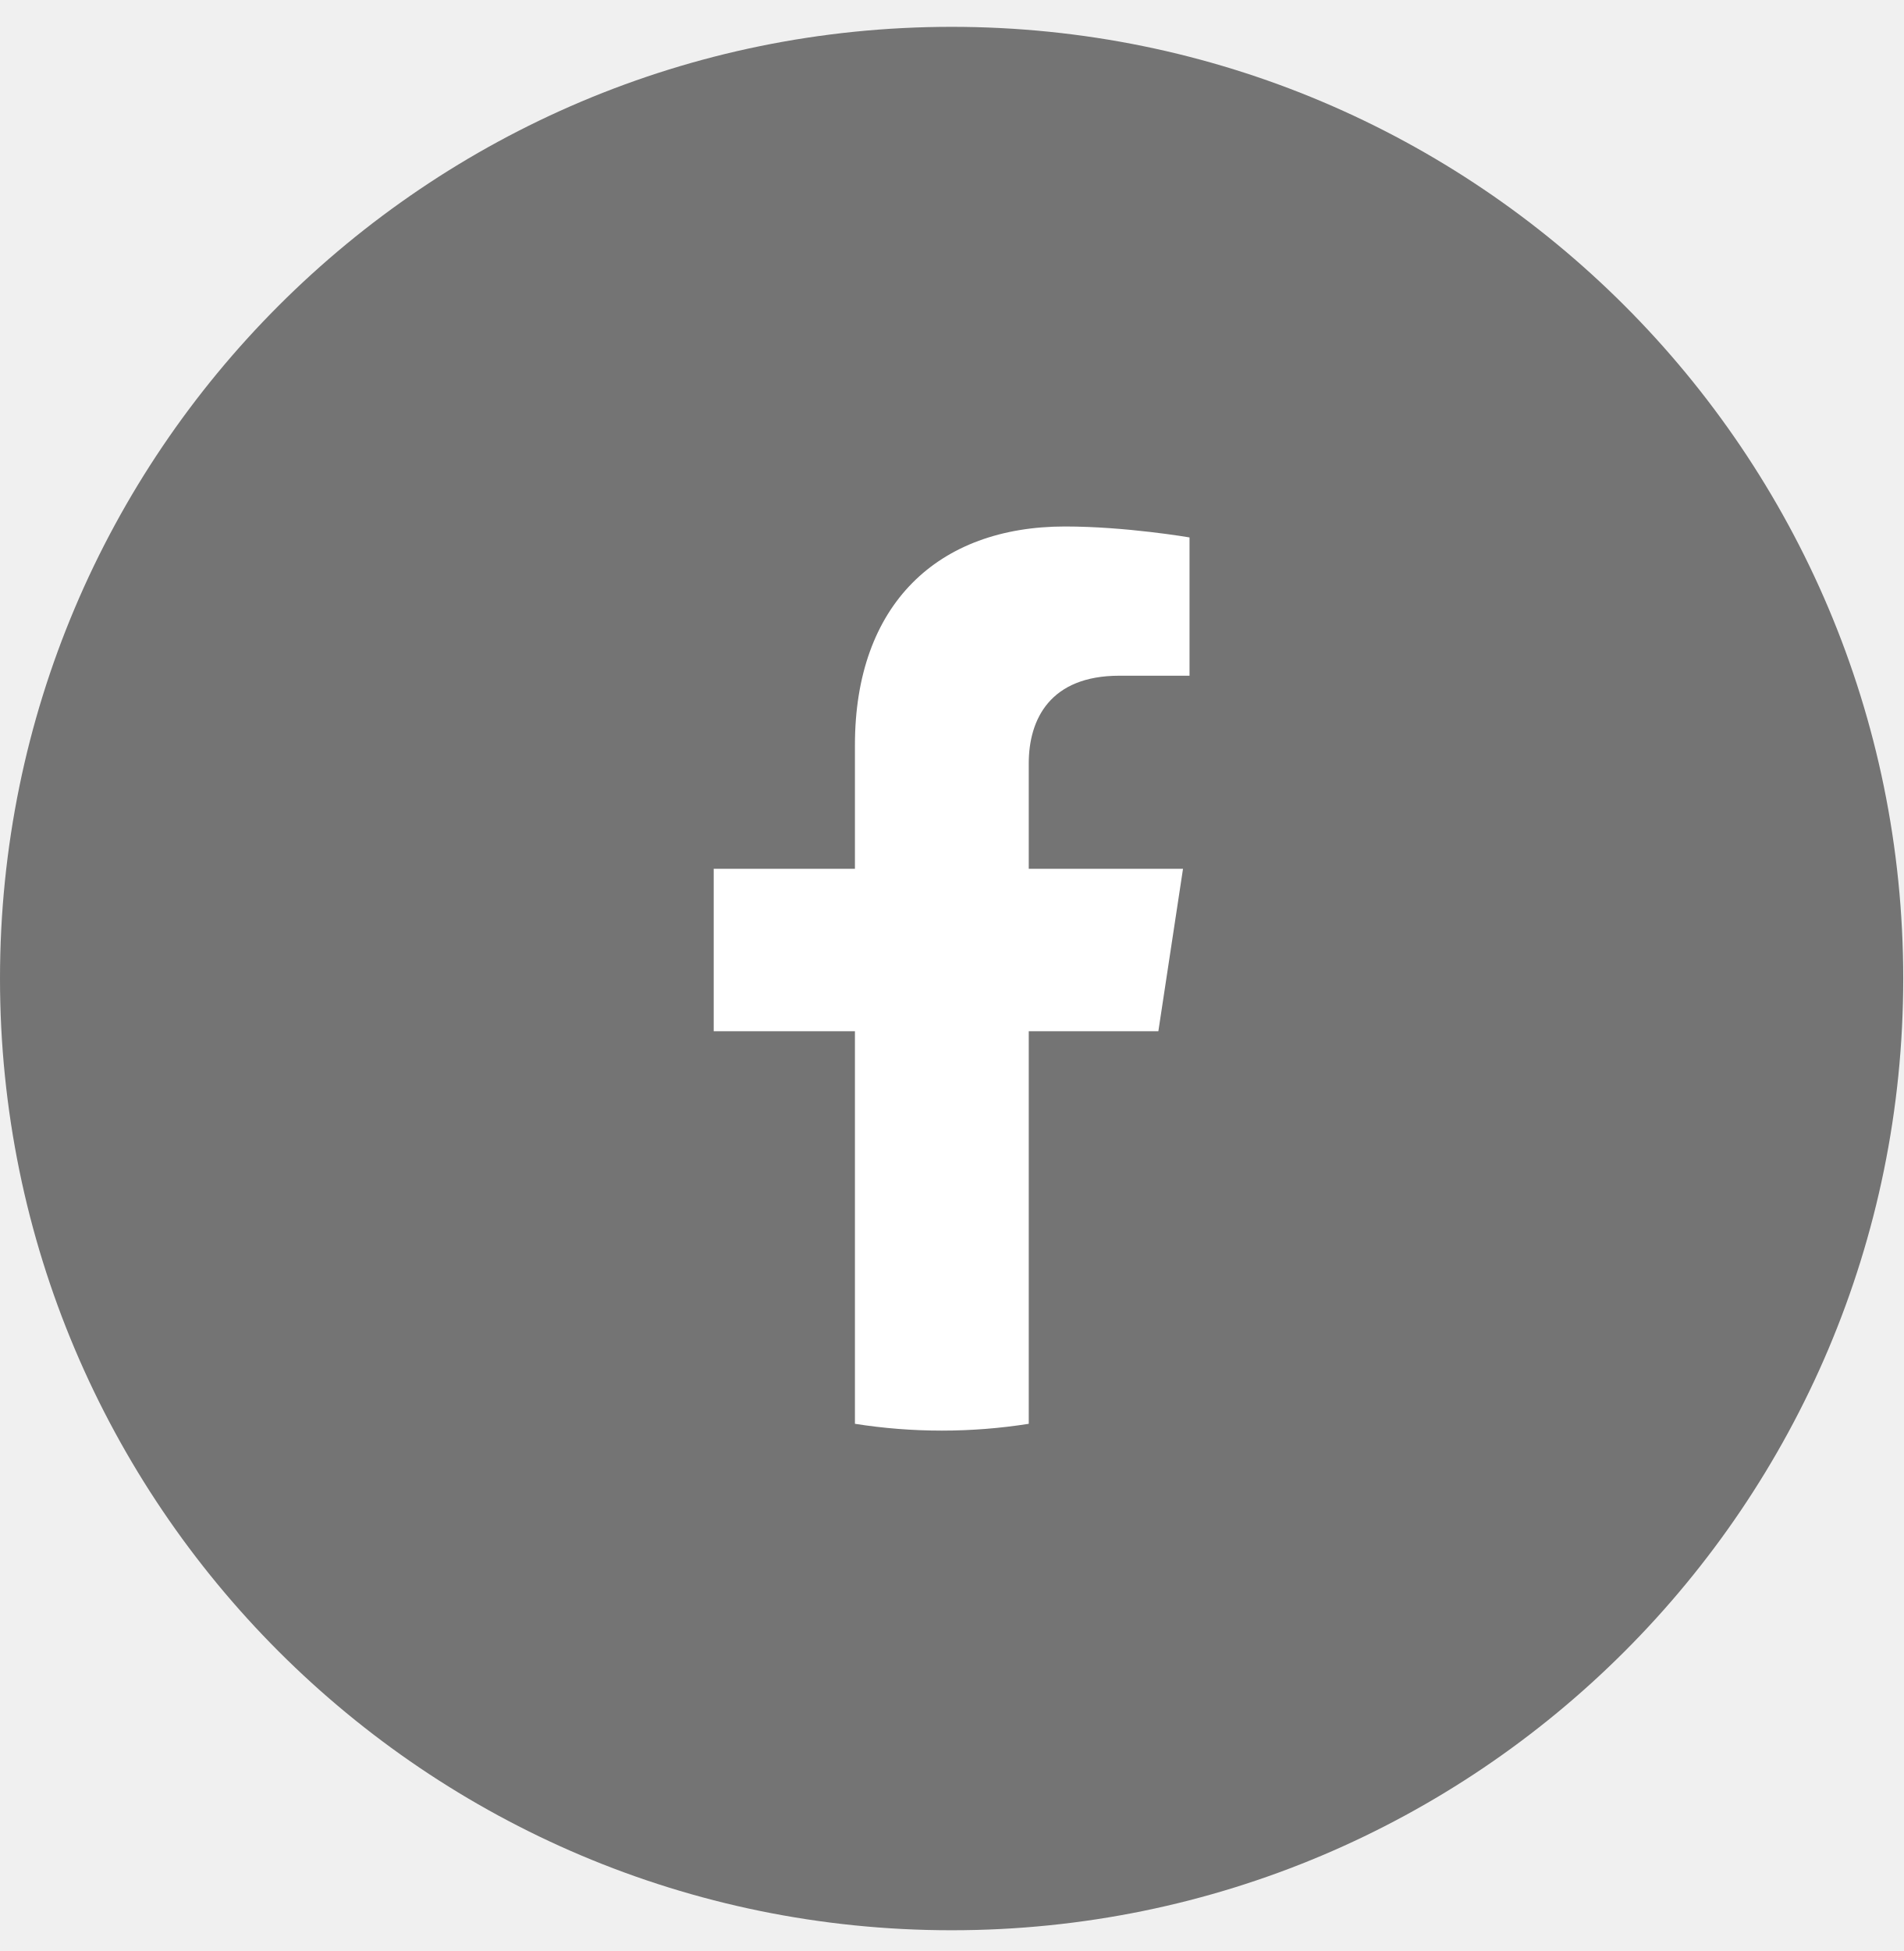
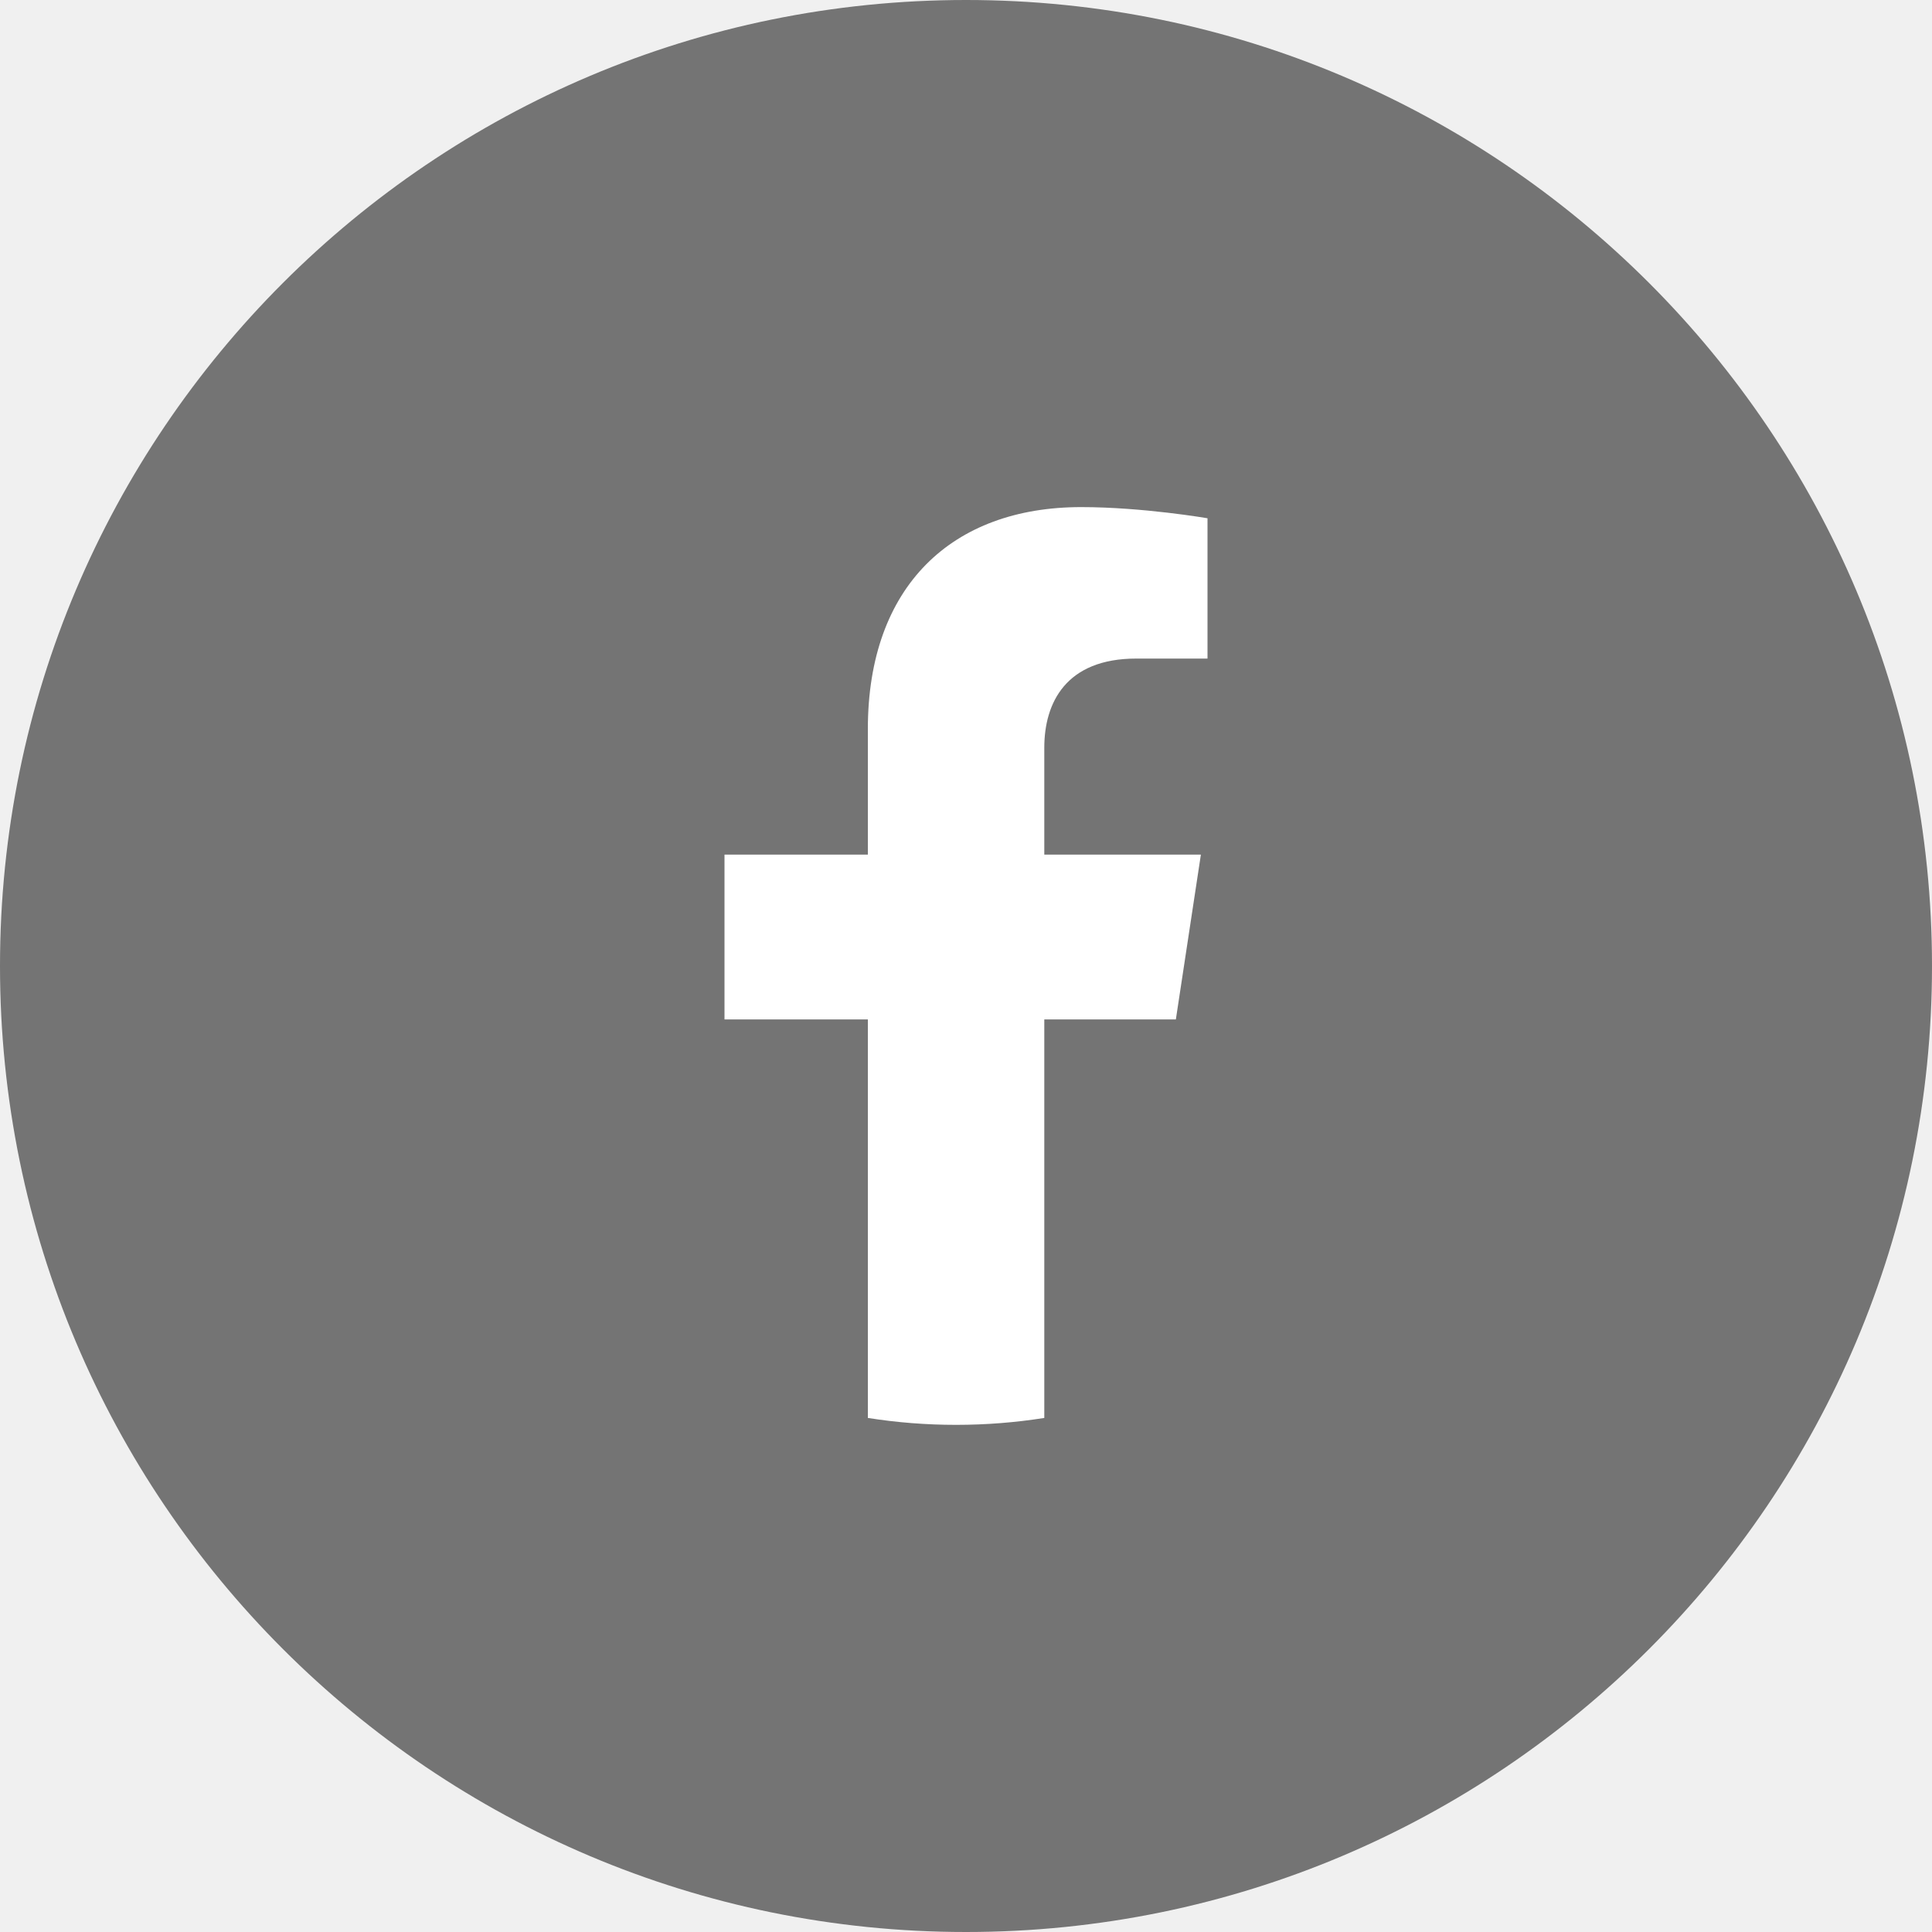
- <svg xmlns="http://www.w3.org/2000/svg" width="40" height="41" viewBox="0 0 40 41" fill="none">
-   <rect y="0.564" width="40" height="40" rx="20" fill="#747474" />
-   <path d="M24.345 21.671L24.863 18.258H21.621V16.044C21.621 15.111 22.073 14.2 23.525 14.2H25V11.294C25 11.294 23.662 11.064 22.384 11.064C19.712 11.064 17.968 12.699 17.968 15.657V18.258H15V21.671H17.968V29.921C18.564 30.015 19.174 30.064 19.794 30.064C20.416 30.064 21.025 30.015 21.621 29.921V21.671H24.345Z" fill="white" />
+ <svg xmlns="http://www.w3.org/2000/svg" width="40" height="40" viewBox="0 0 40 40" fill="none">
+   <rect y="-0" width="40" height="40" rx="20" fill="#747474" />
+   <path d="M24.345 21.106L24.863 17.694H21.621V15.48C21.621 14.546 22.073 13.635 23.525 13.635H25V10.73C25 10.73 23.662 10.499 22.384 10.499C19.712 10.499 17.968 12.134 17.968 15.093V17.694H15V21.106H17.968V29.357C18.564 29.451 19.174 29.5 19.794 29.5C20.416 29.5 21.025 29.451 21.621 29.357V21.106H24.345Z" fill="white" />
</svg>
